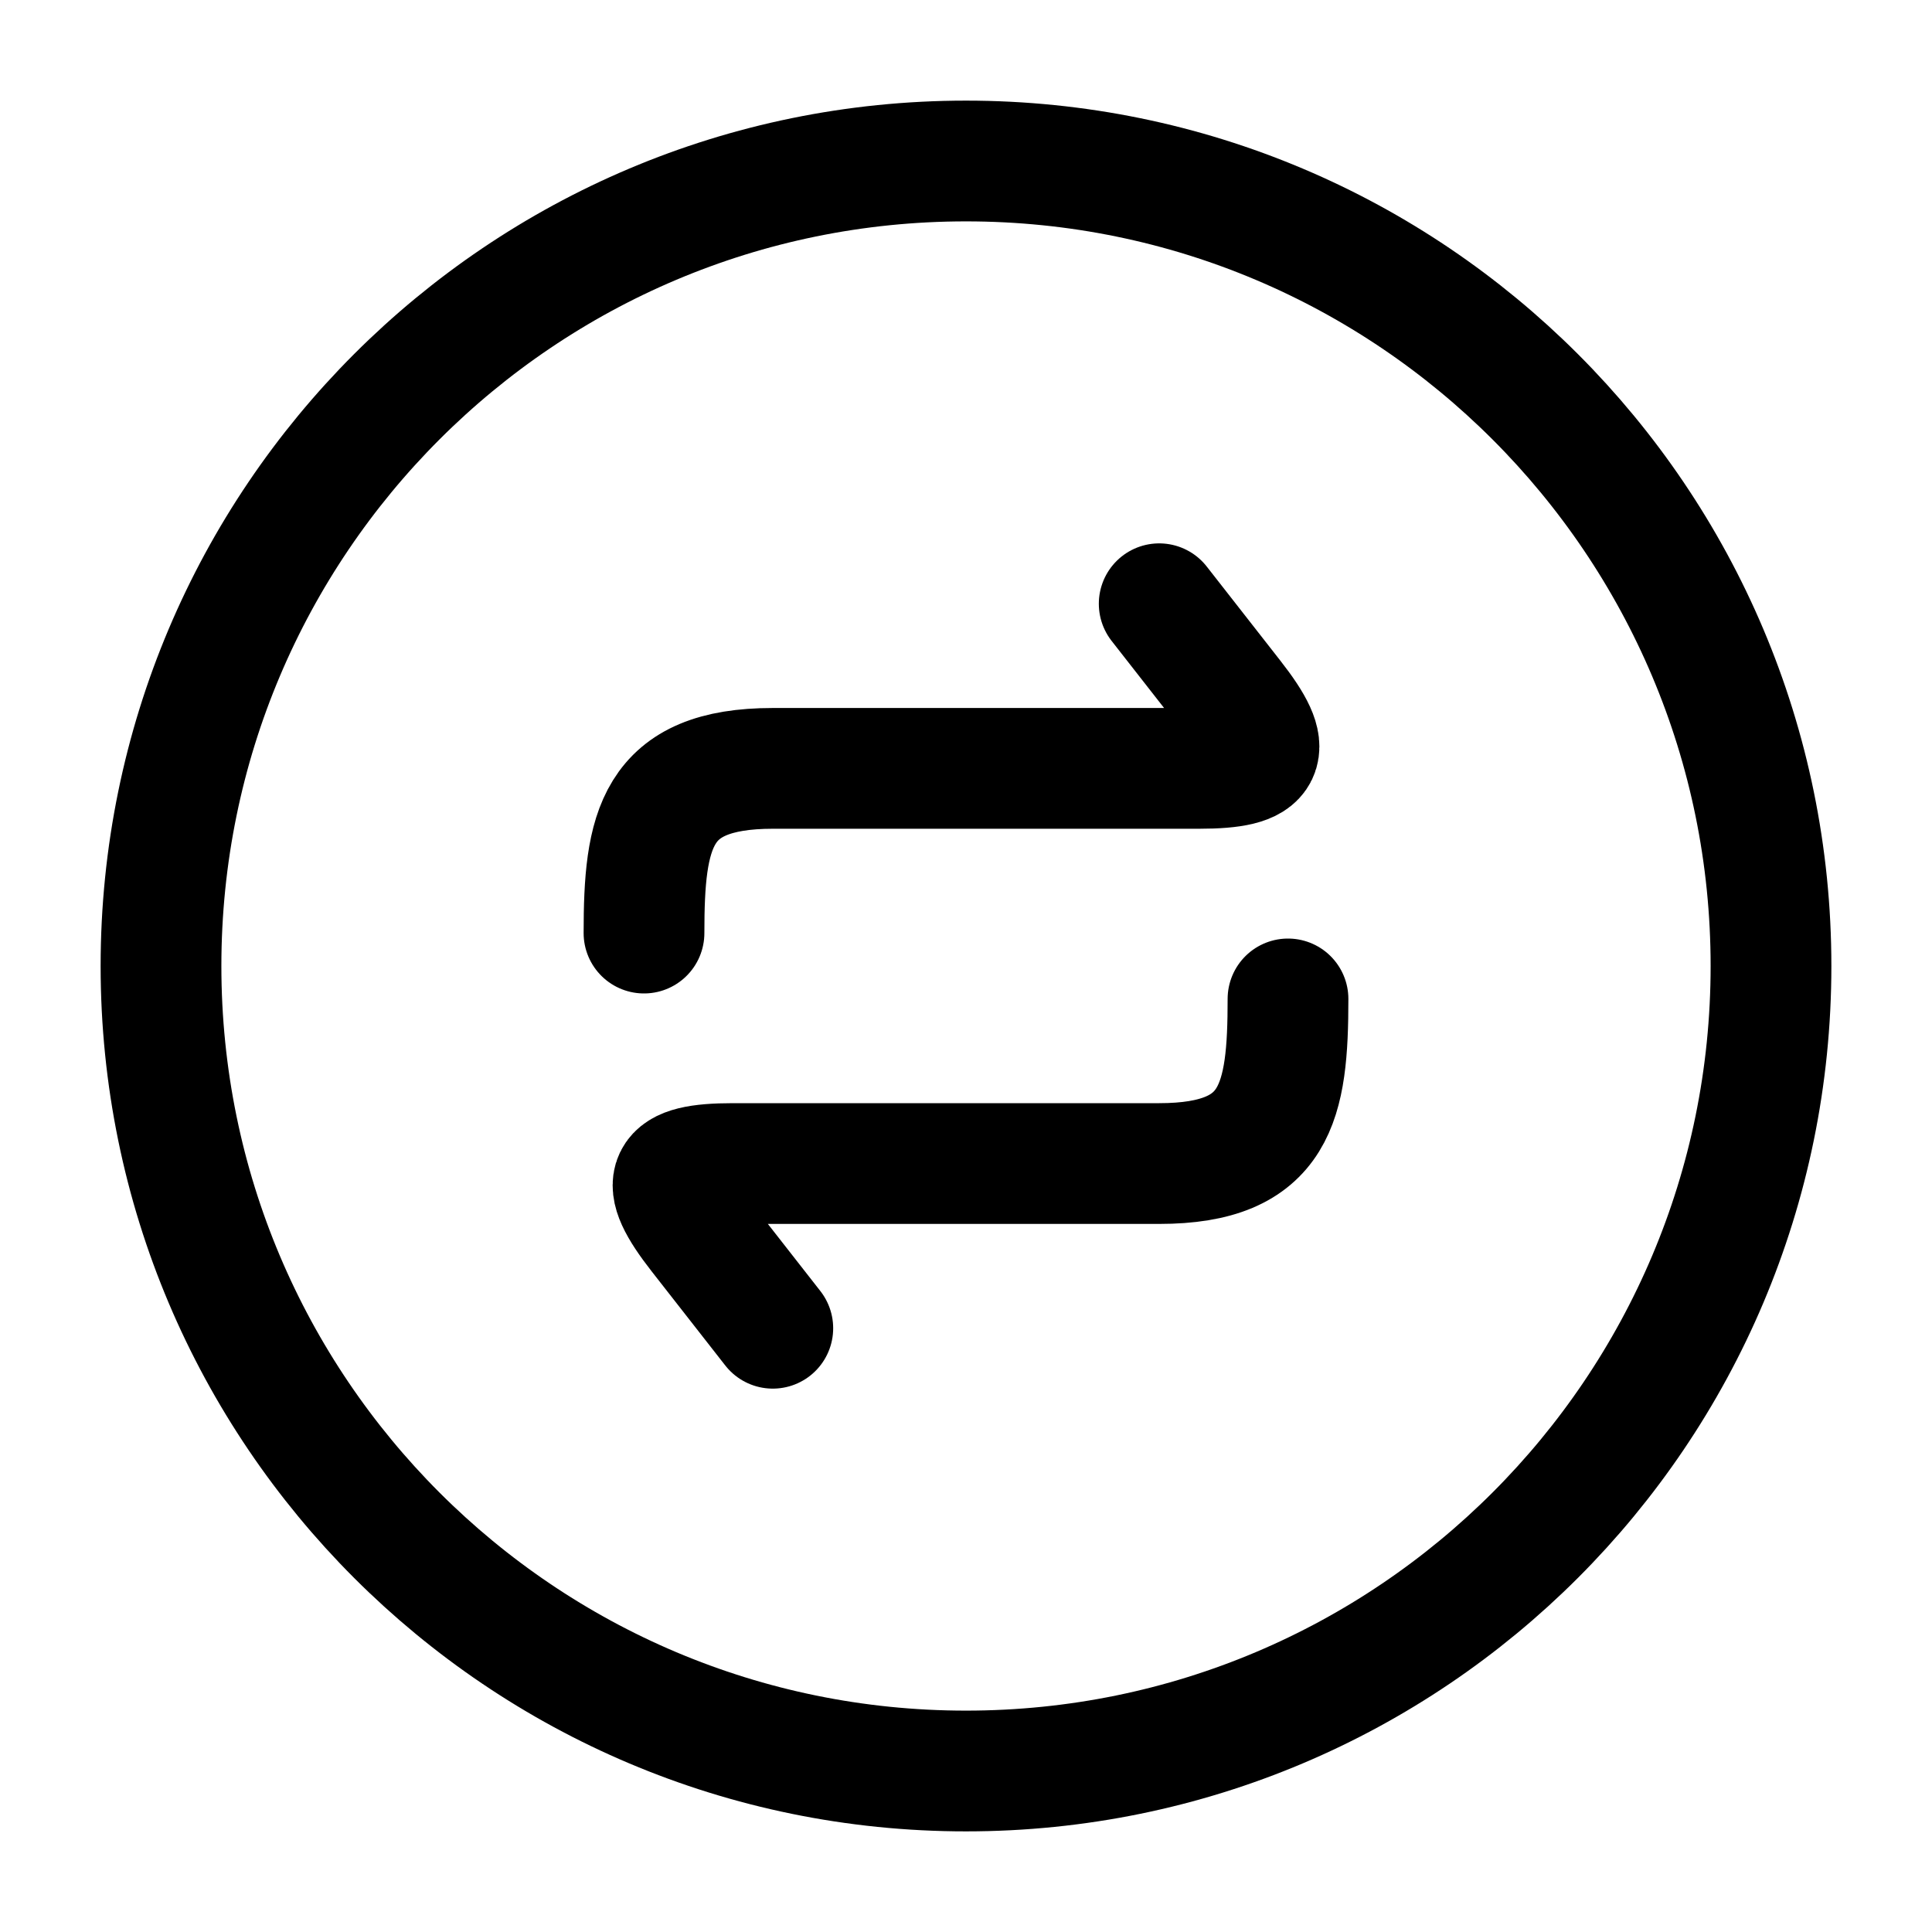
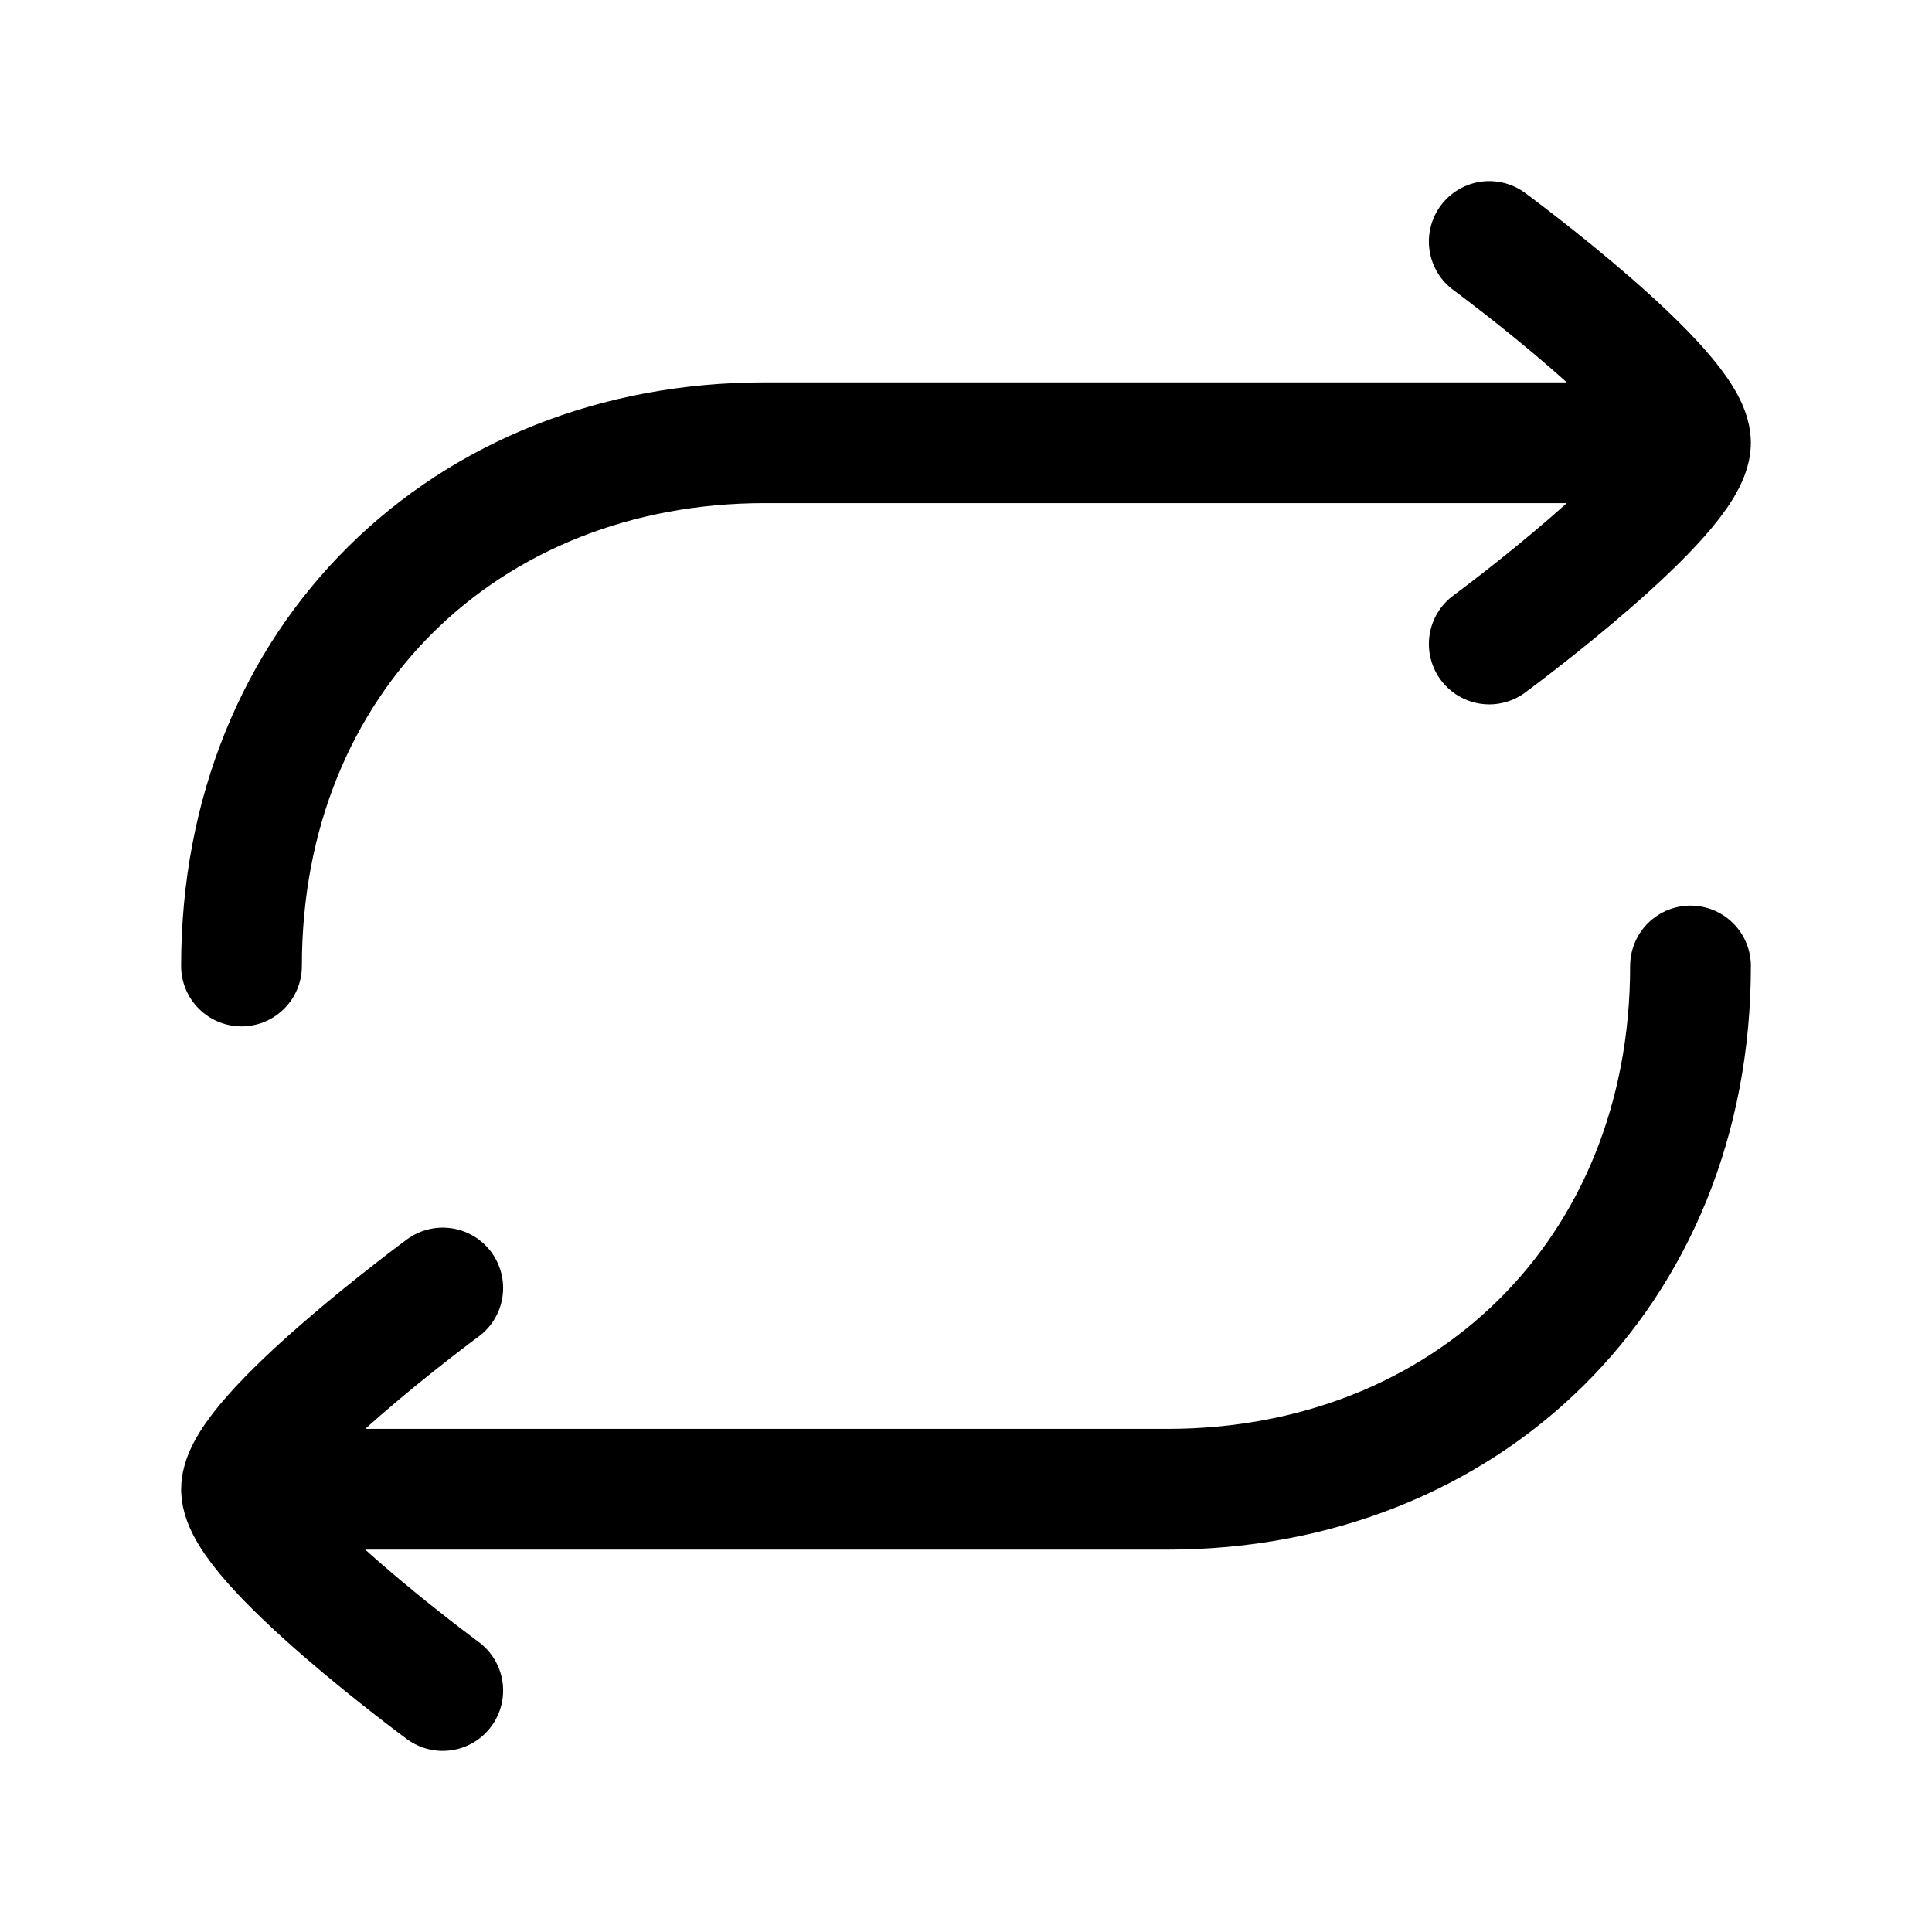
<svg xmlns="http://www.w3.org/2000/svg" width="32" height="32" viewBox="0 0 24 24">
  <g fill="none" stroke="currentColor" stroke-linecap="round" stroke-linejoin="round" stroke-width="1.5" color="currentColor">
-     <circle cx="12" cy="12" r="10" />
-     <path d="m14.4 7.5l.915 1.17c.527.673.43.875-.418.875H9.6c-1.462 0-1.6.768-1.6 2.046M9.6 16.5l-.915-1.17c-.526-.673-.43-.876.418-.876H14.4c1.461 0 1.6-.767 1.6-2.045" />
+     <path d="M20.5 5.5h-11C5.787 5.5 3 8.185 3 12m.5 6.5h11c3.713 0 6.5-2.685 6.5-6.5" />
+     <path d="M18.5 3S21 4.841 21 5.5S18.5 8 18.5 8m-13 8S3 17.841 3 18.5S5.5 21 5.5 21" />
  </g>
</svg>
